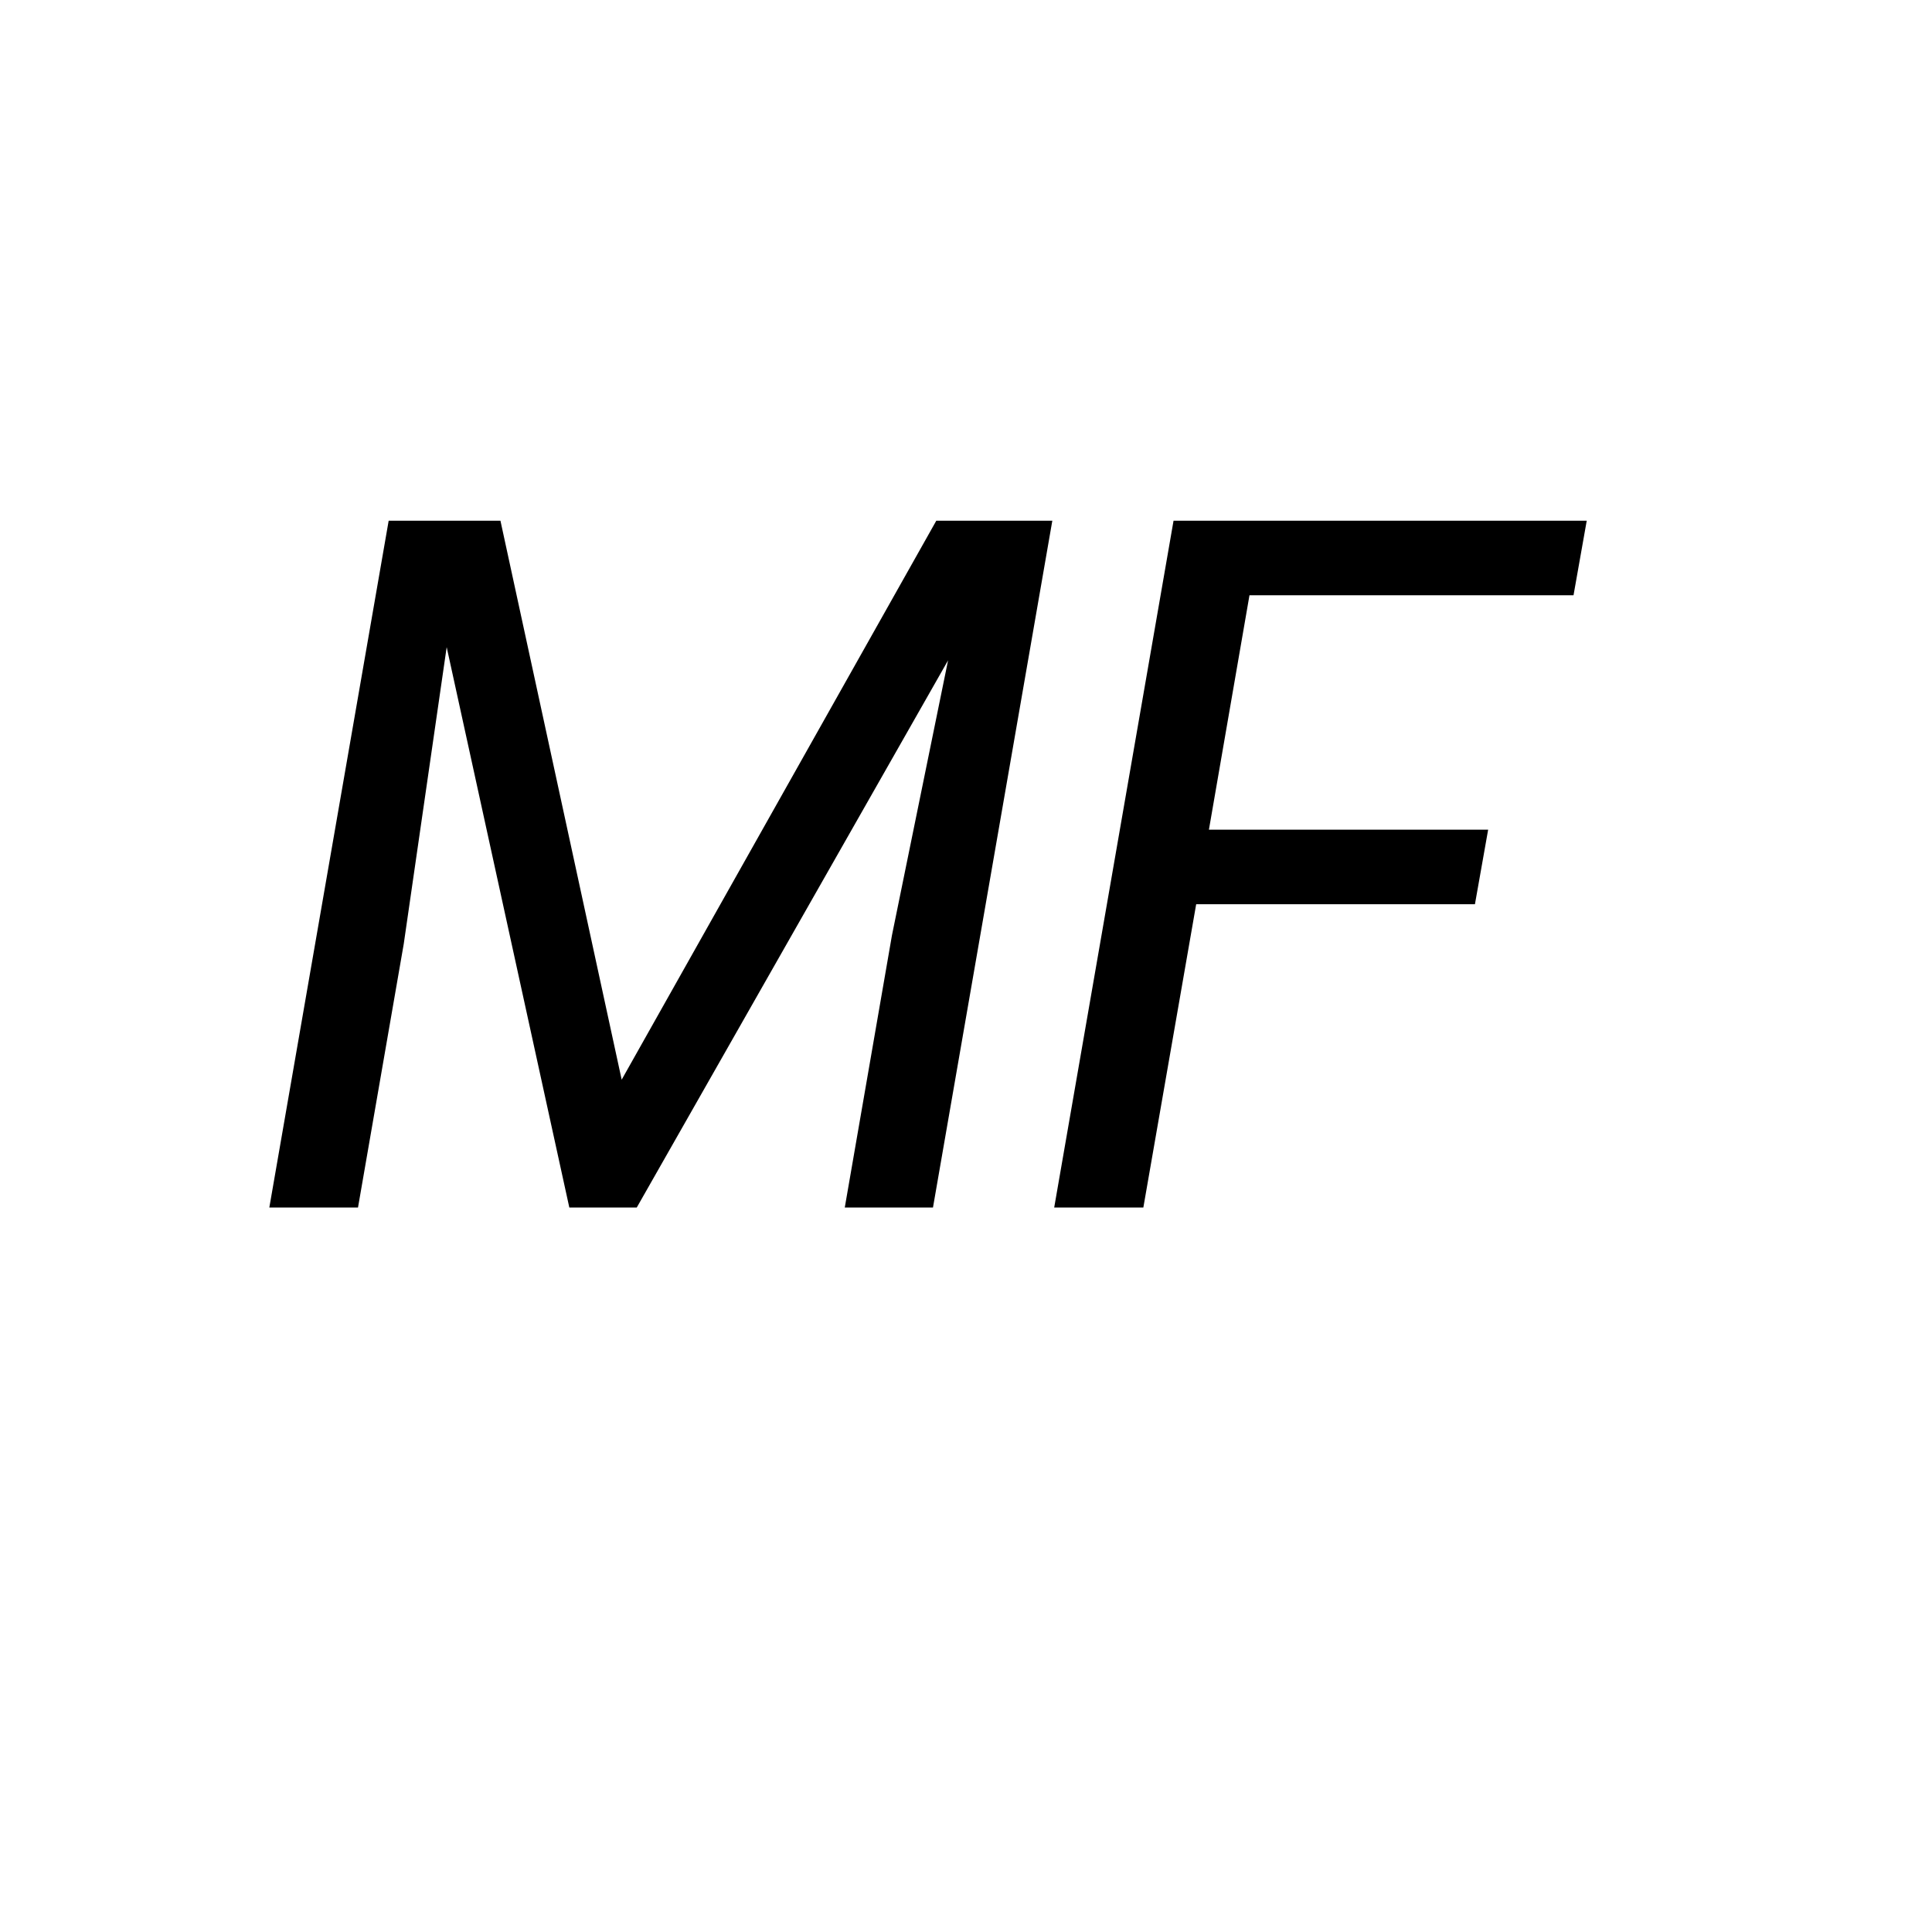
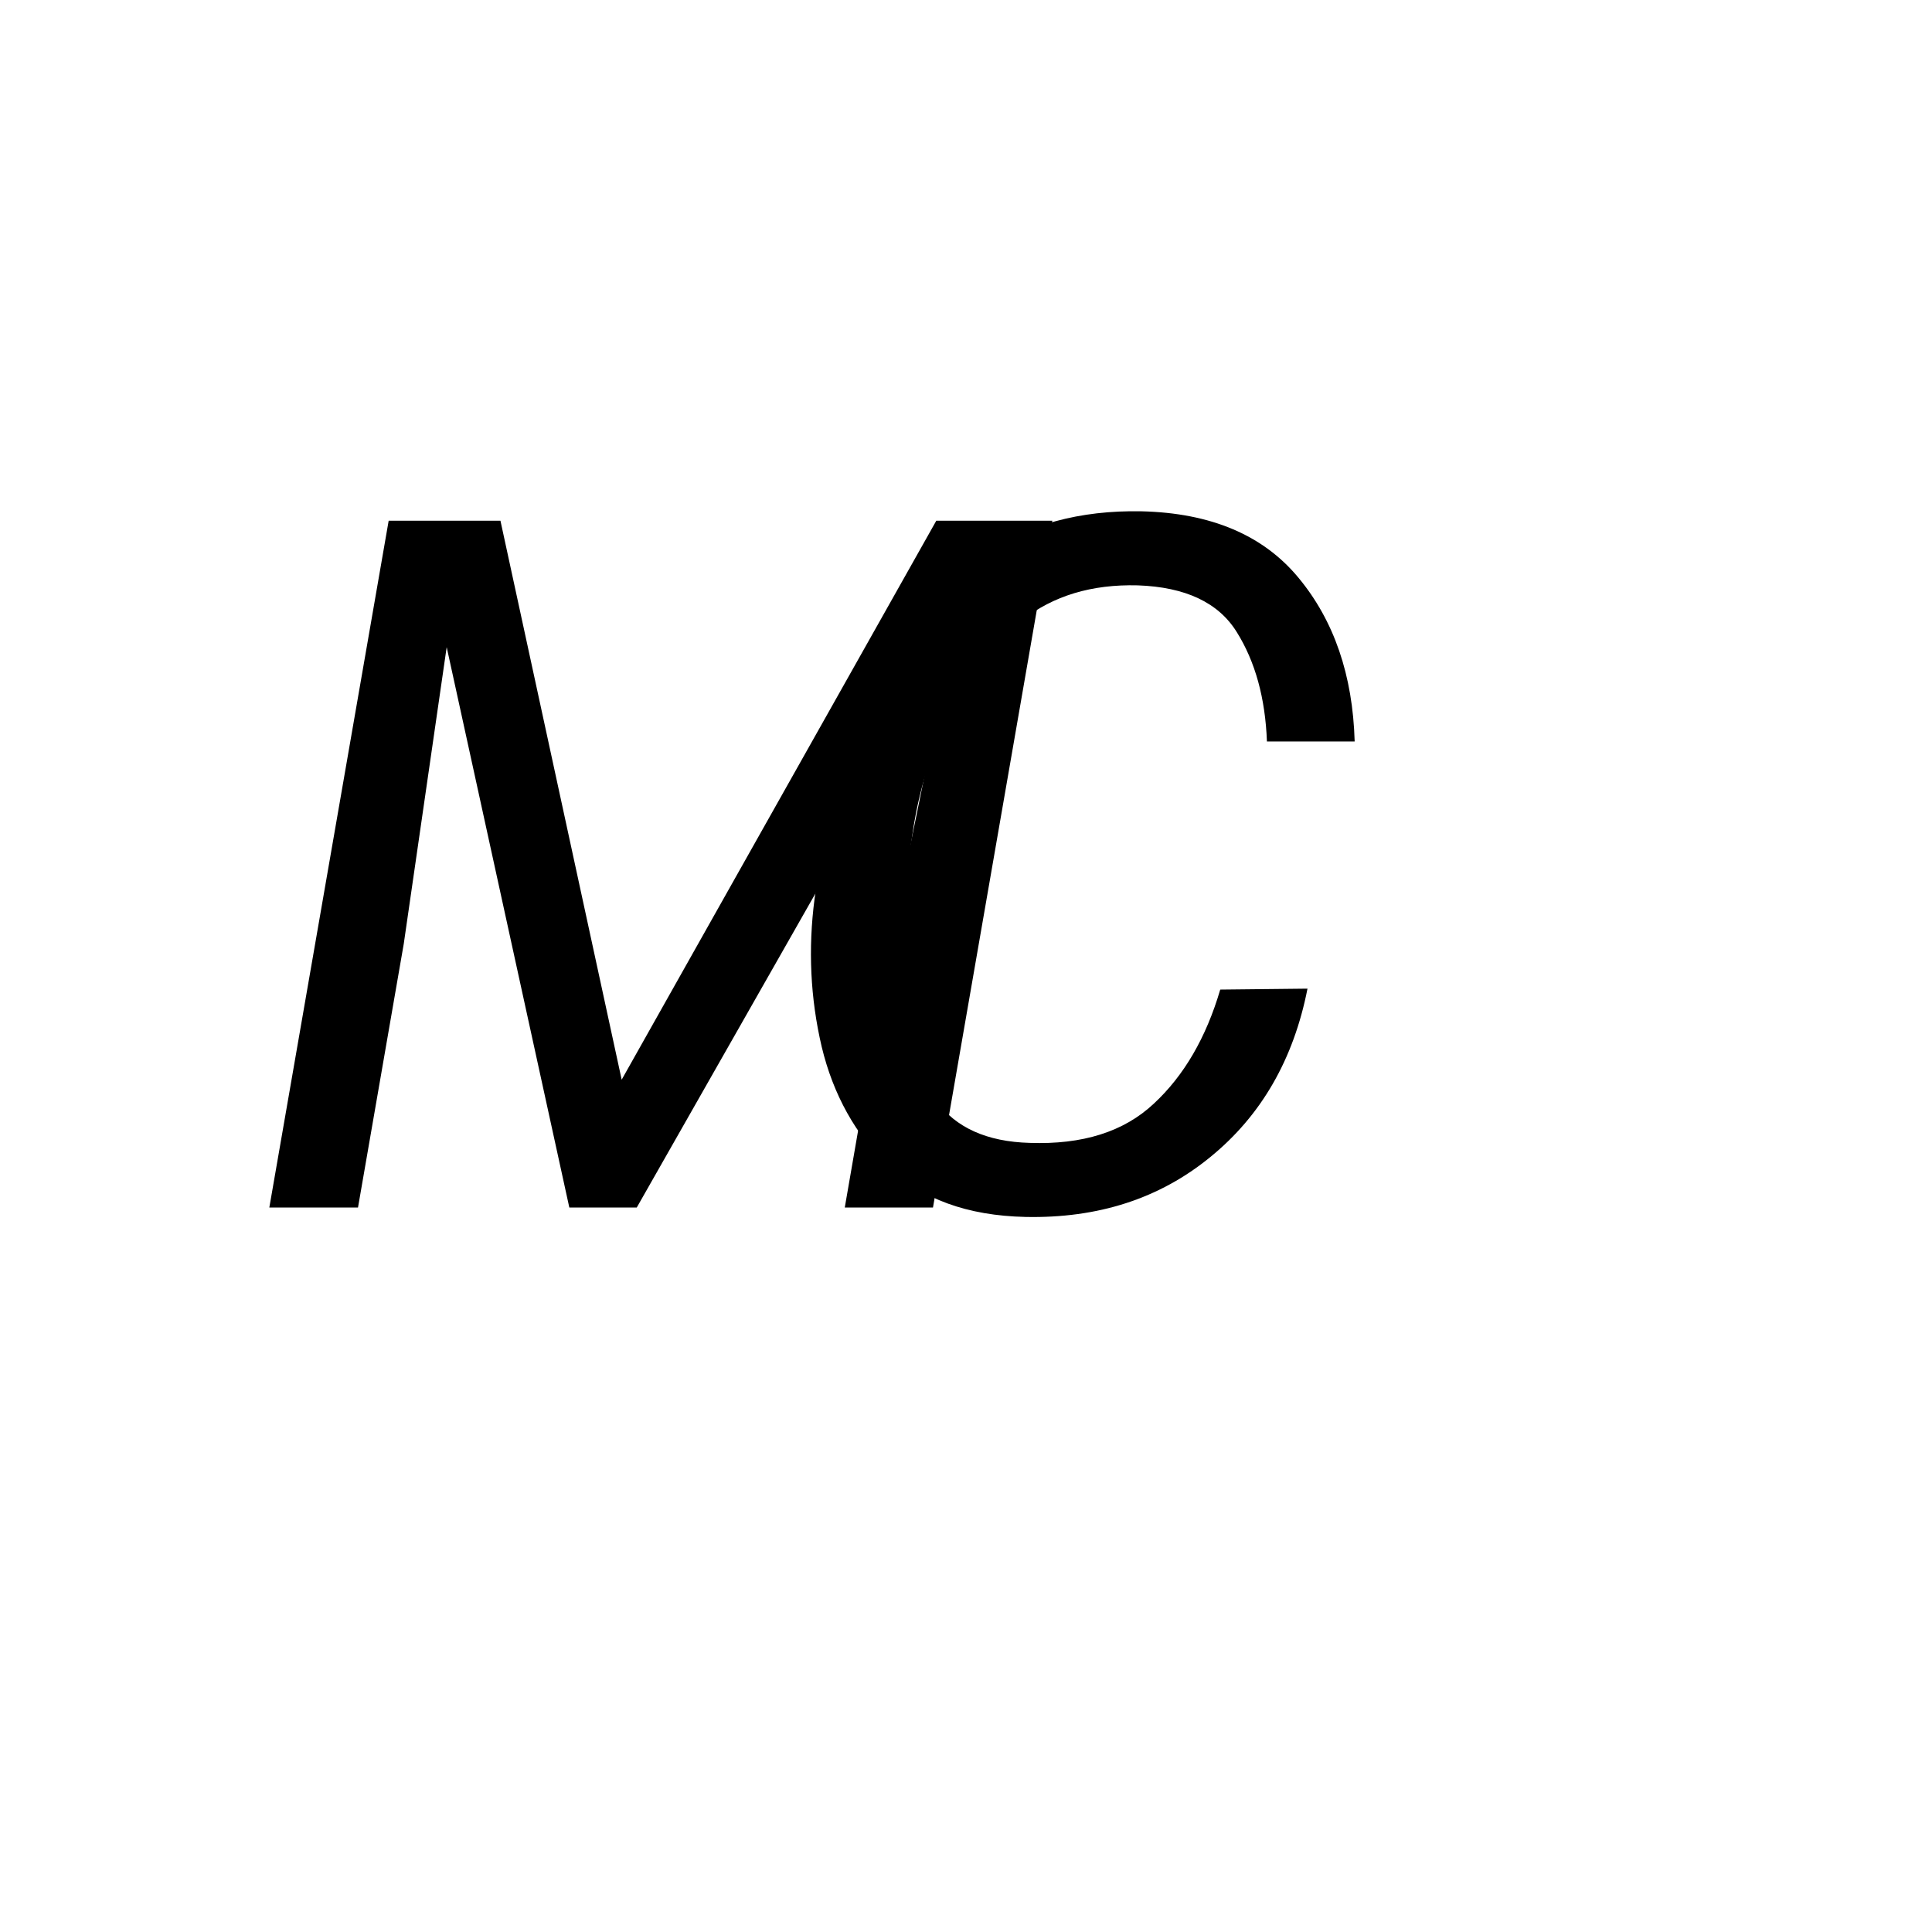
<svg xmlns="http://www.w3.org/2000/svg" width="64" height="64" viewBox="0 0 64 64">
-   <text x="8" y="40" font-family="Roboto, Arial, sans-serif" font-size="32" font-style="italic" fill="black">M</text>
-   <text x="34" y="40" font-family="Roboto, Arial, sans-serif" font-size="32" font-style="italic" fill="black">F</text>
+   <text x="8" y="40" font-family="Roboto, Arial, sans-serif" font-size="32" font-style="italic" fill="black">
+     M
+   </text>
+   <text x="25" y="40" font-family="Roboto, Arial, sans-serif" font-size="32" font-style="italic" fill="black">
+     C
+   </text>
</svg>
